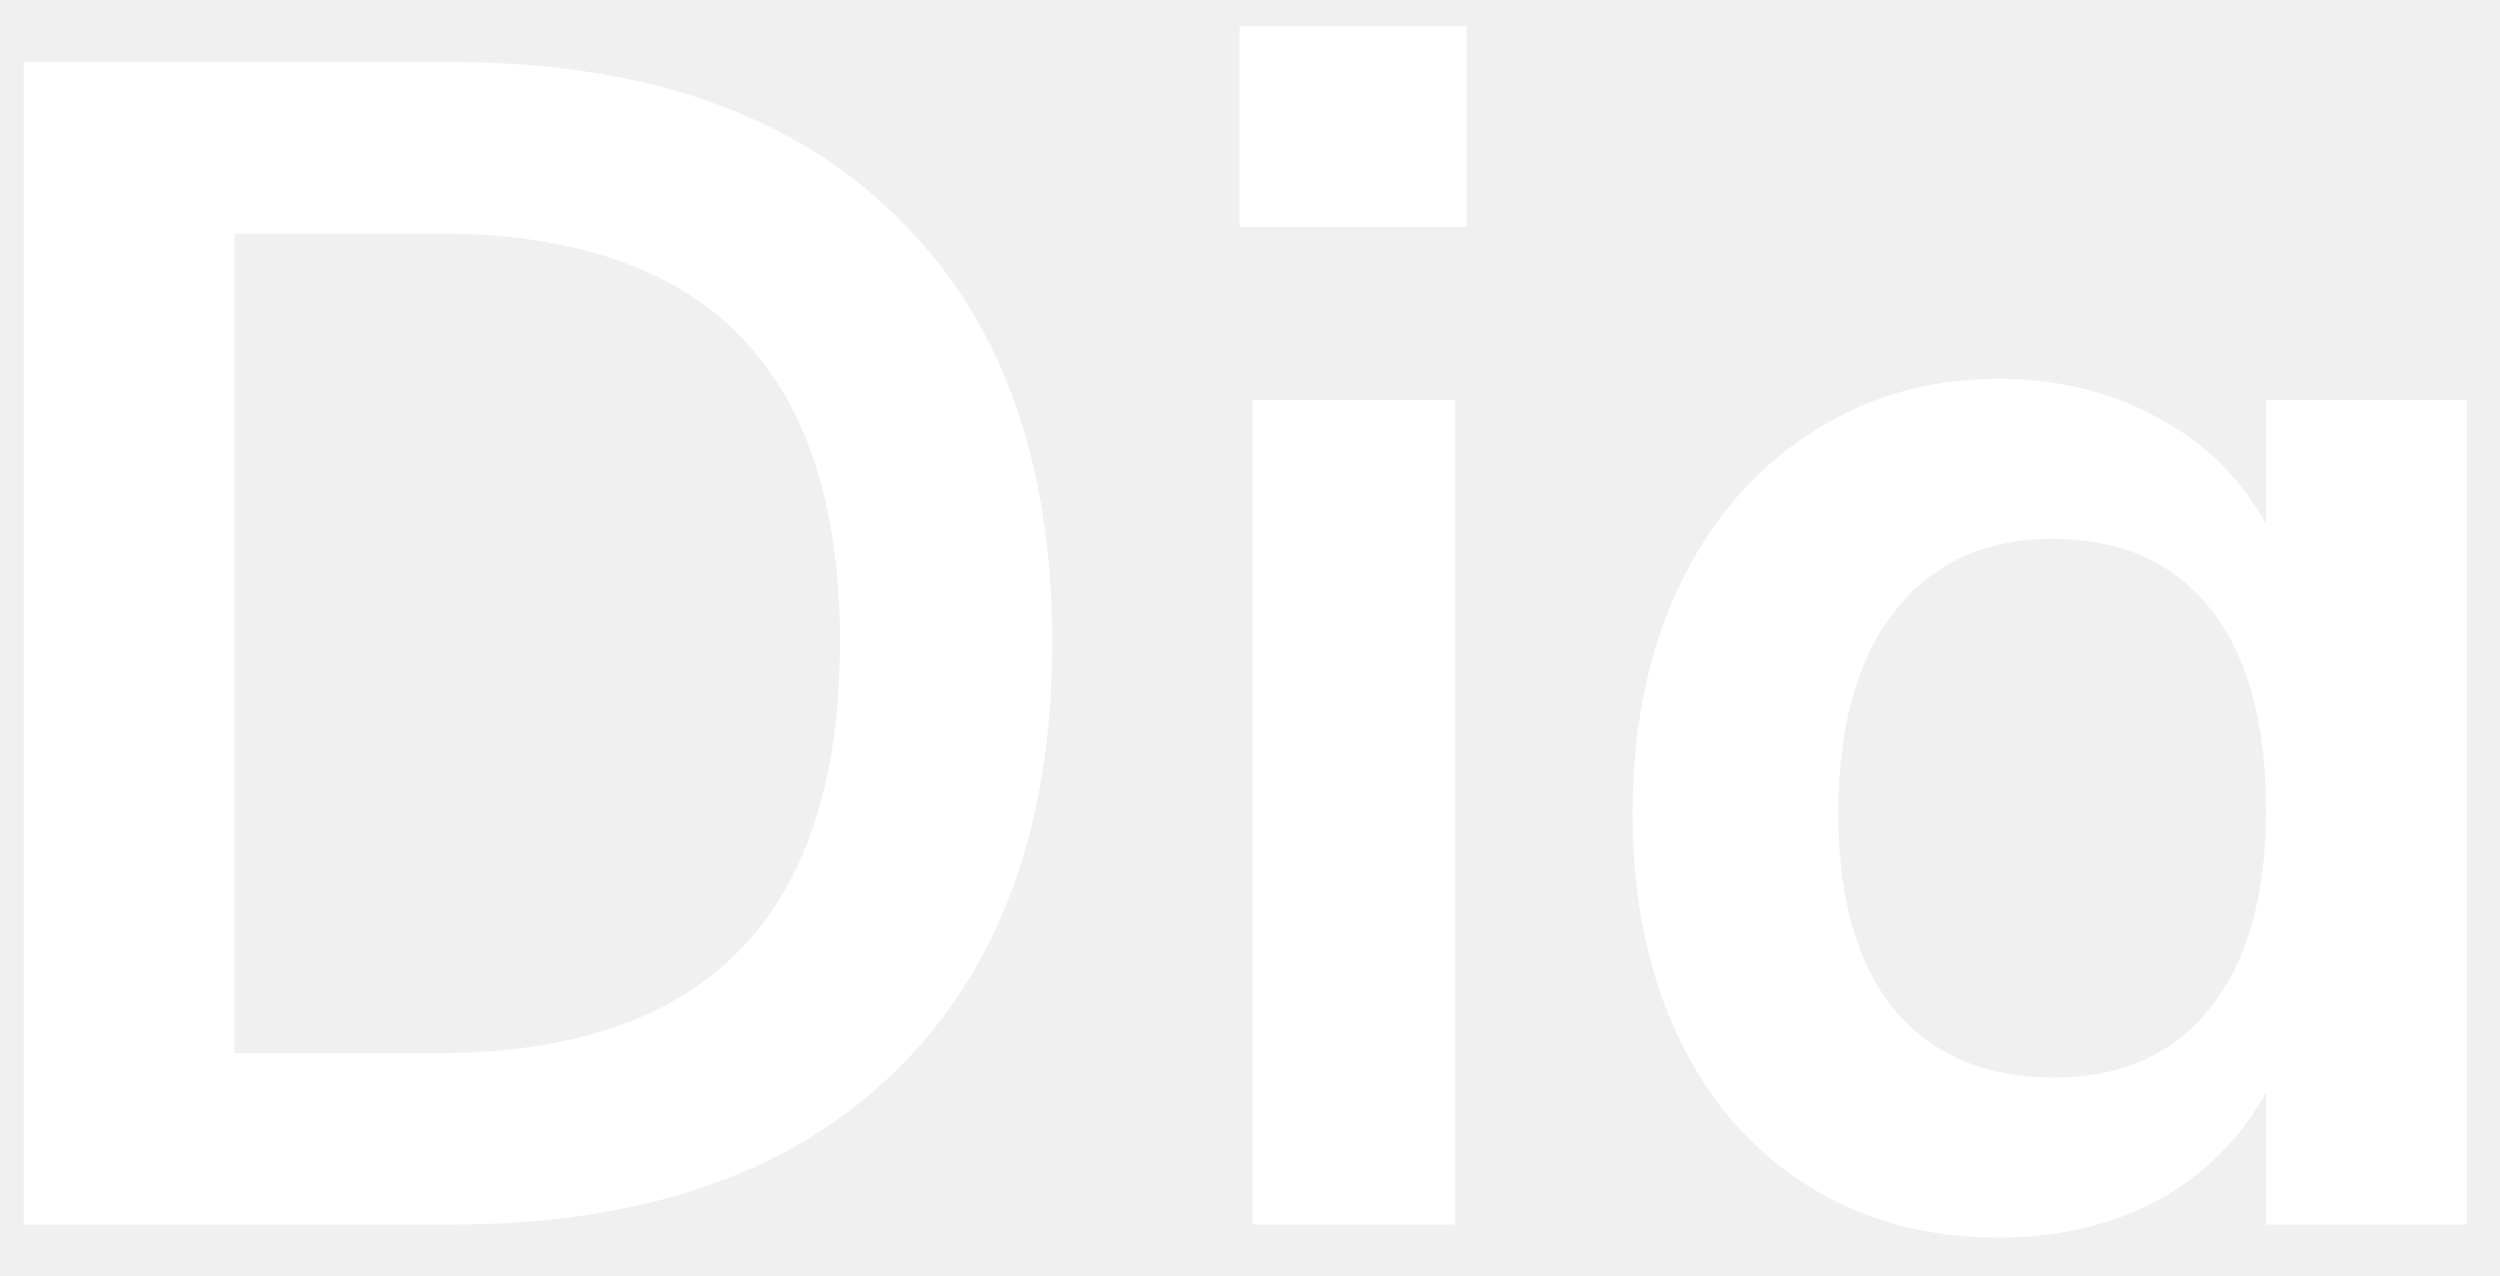
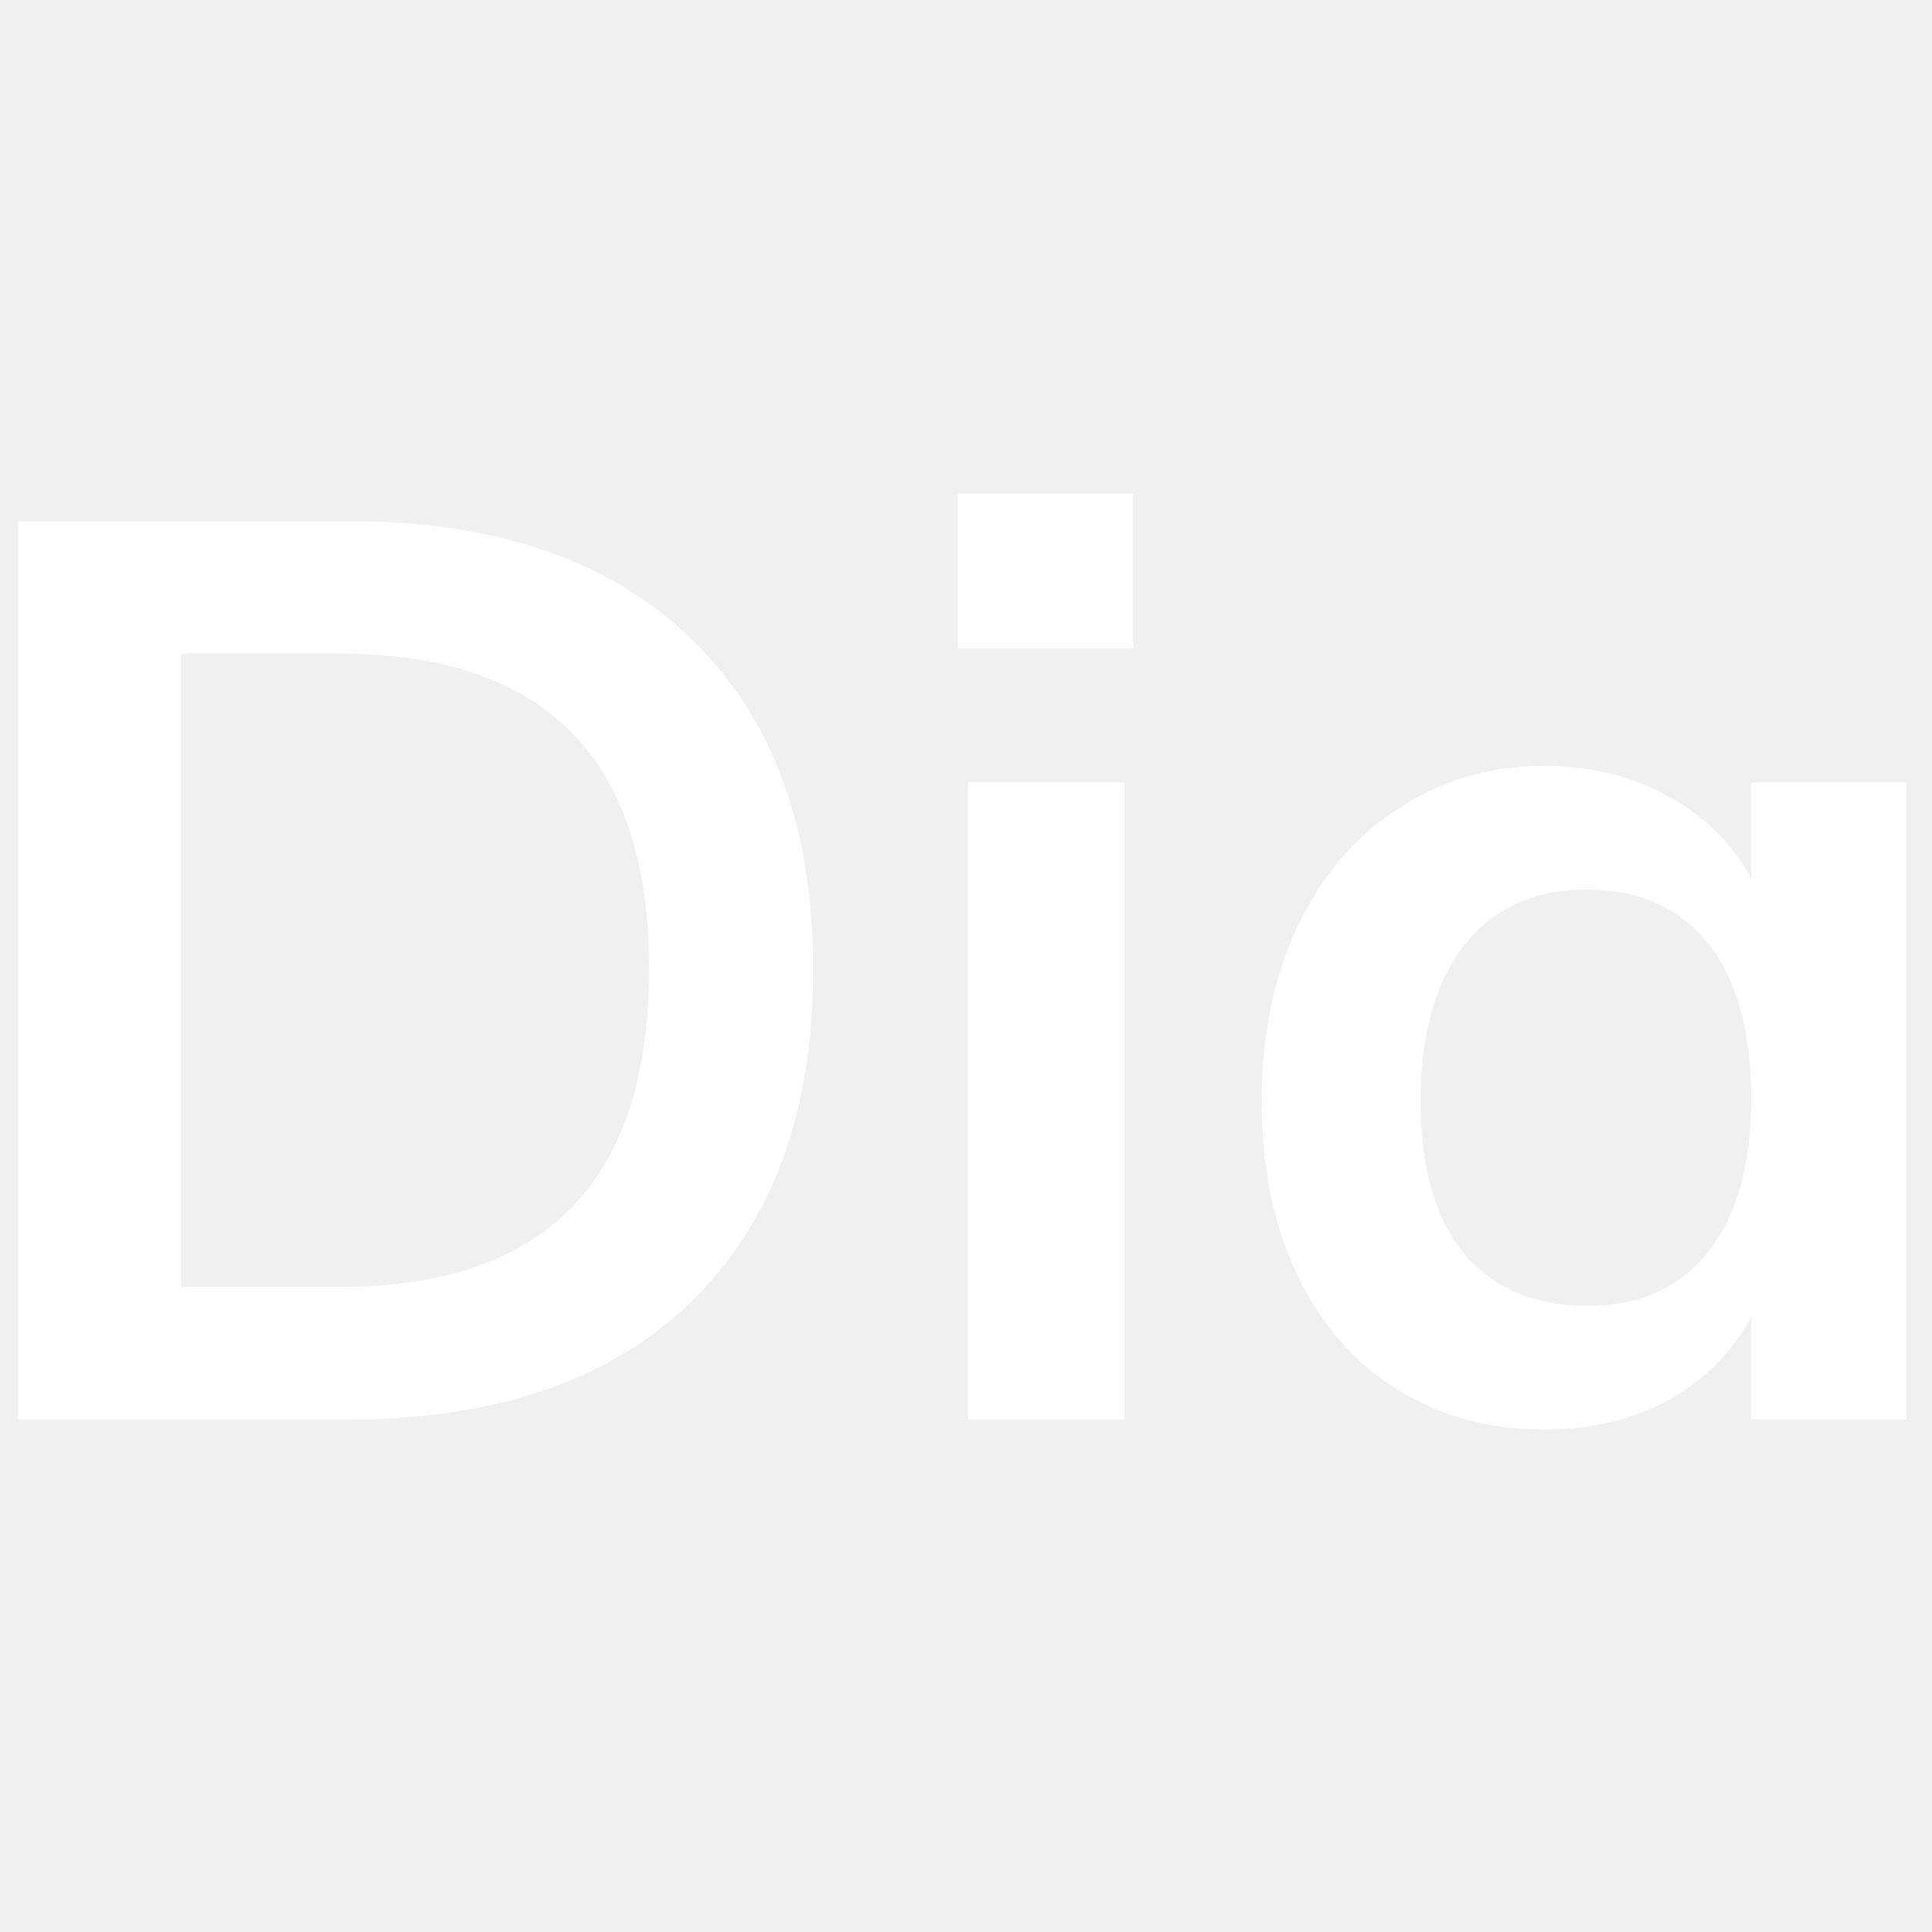
- <svg xmlns="http://www.w3.org/2000/svg" width="49" height="25" viewBox="0 0 49 25" fill="none">
+ <svg xmlns="http://www.w3.org/2000/svg" width="16" height="16" viewBox="0 0 49 25" fill="none">
  <path d="M0.464 1.217H8.848C12.581 1.217 15.472 2.209 17.52 4.193C19.589 6.177 20.624 8.972 20.624 12.577C20.624 16.204 19.589 19.02 17.52 21.025C15.472 23.009 12.581 24.001 8.848 24.001H0.464V1.217ZM8.592 20.641C13.84 20.641 16.464 17.953 16.464 12.577C16.464 7.244 13.84 4.577 8.592 4.577H4.592V20.641H8.592ZM24.551 7.841H28.519V24.001H24.551V7.841ZM28.743 0.513V4.449H24.295V0.513H28.743ZM48.351 7.841V24.001H44.415V21.409C43.924 22.305 43.22 23.009 42.303 23.521C41.385 24.012 40.34 24.257 39.167 24.257C37.759 24.257 36.511 23.916 35.423 23.233C34.335 22.55 33.492 21.58 32.895 20.321C32.297 19.062 31.999 17.601 31.999 15.937C31.999 14.273 32.297 12.801 32.895 11.521C33.513 10.22 34.367 9.217 35.455 8.513C36.543 7.788 37.78 7.425 39.167 7.425C40.34 7.425 41.385 7.681 42.303 8.193C43.22 8.684 43.924 9.377 44.415 10.273V7.841H48.351ZM40.255 21.121C41.577 21.121 42.601 20.662 43.327 19.745C44.052 18.828 44.415 17.537 44.415 15.873C44.415 14.166 44.052 12.854 43.327 11.937C42.601 11.02 41.567 10.561 40.223 10.561C38.9 10.561 37.865 11.041 37.119 12.001C36.393 12.94 36.031 14.252 36.031 15.937C36.031 17.601 36.393 18.881 37.119 19.777C37.865 20.673 38.911 21.121 40.255 21.121Z" fill="white" />
</svg>
